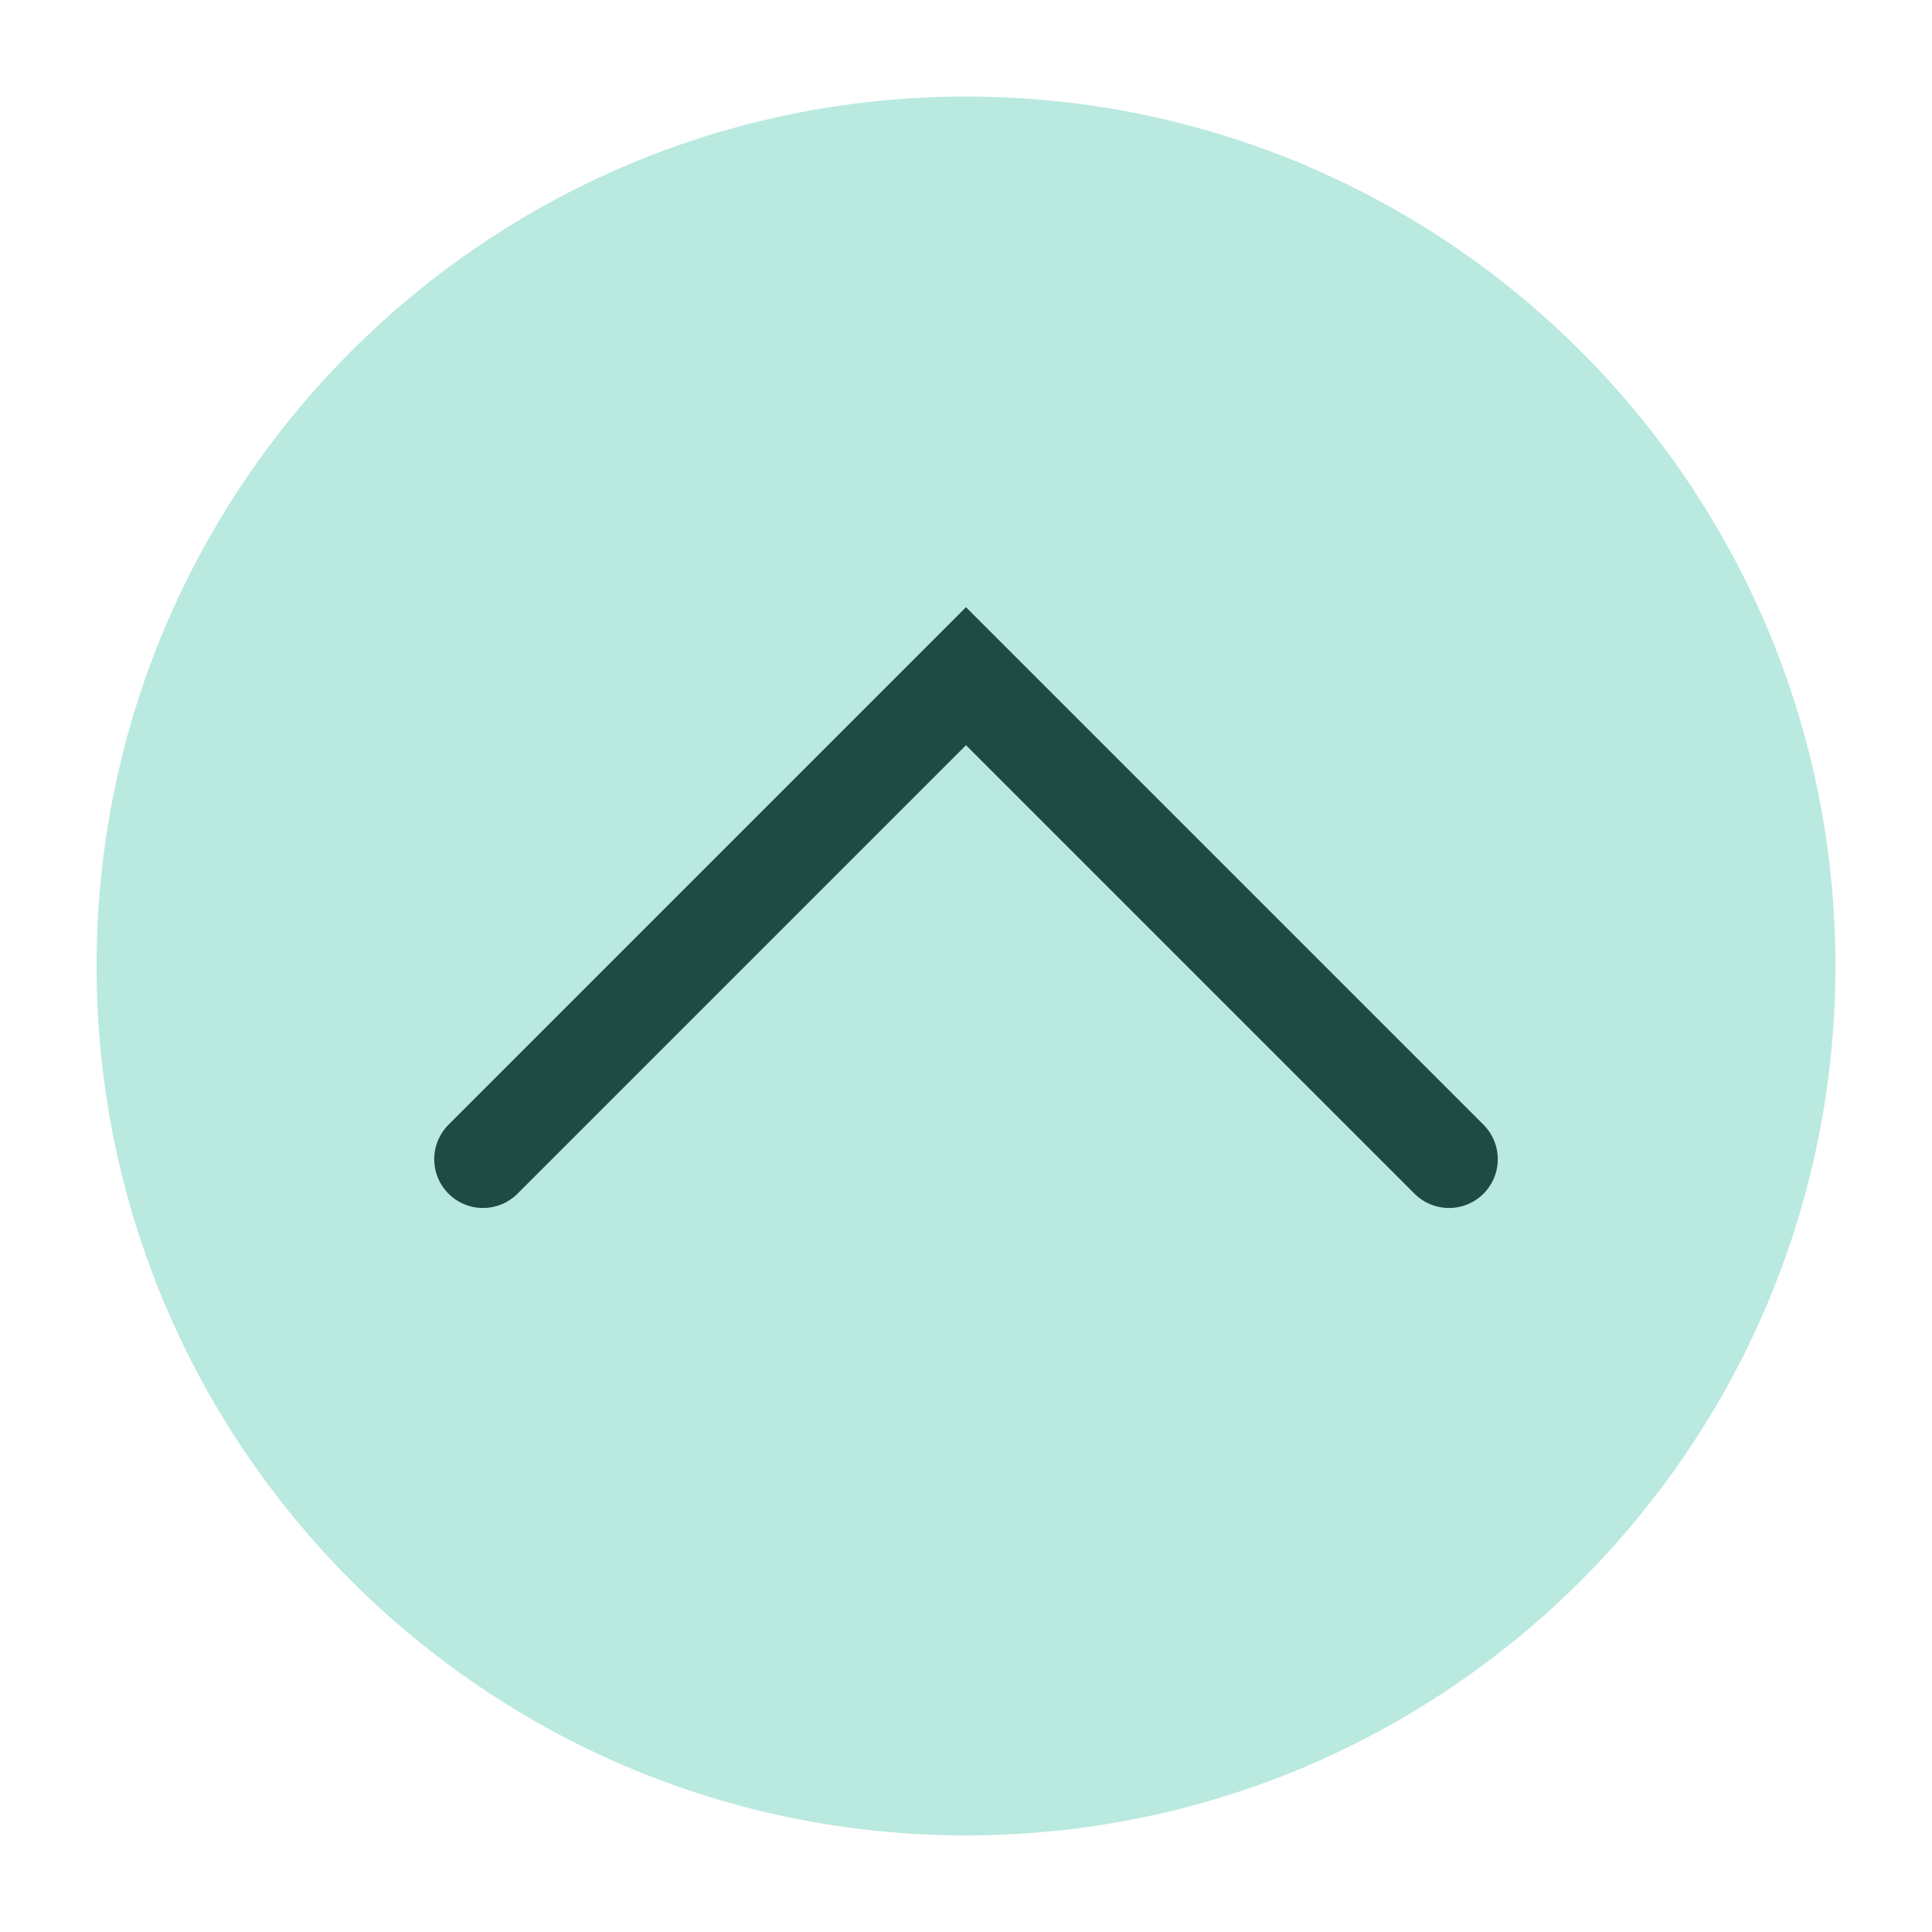
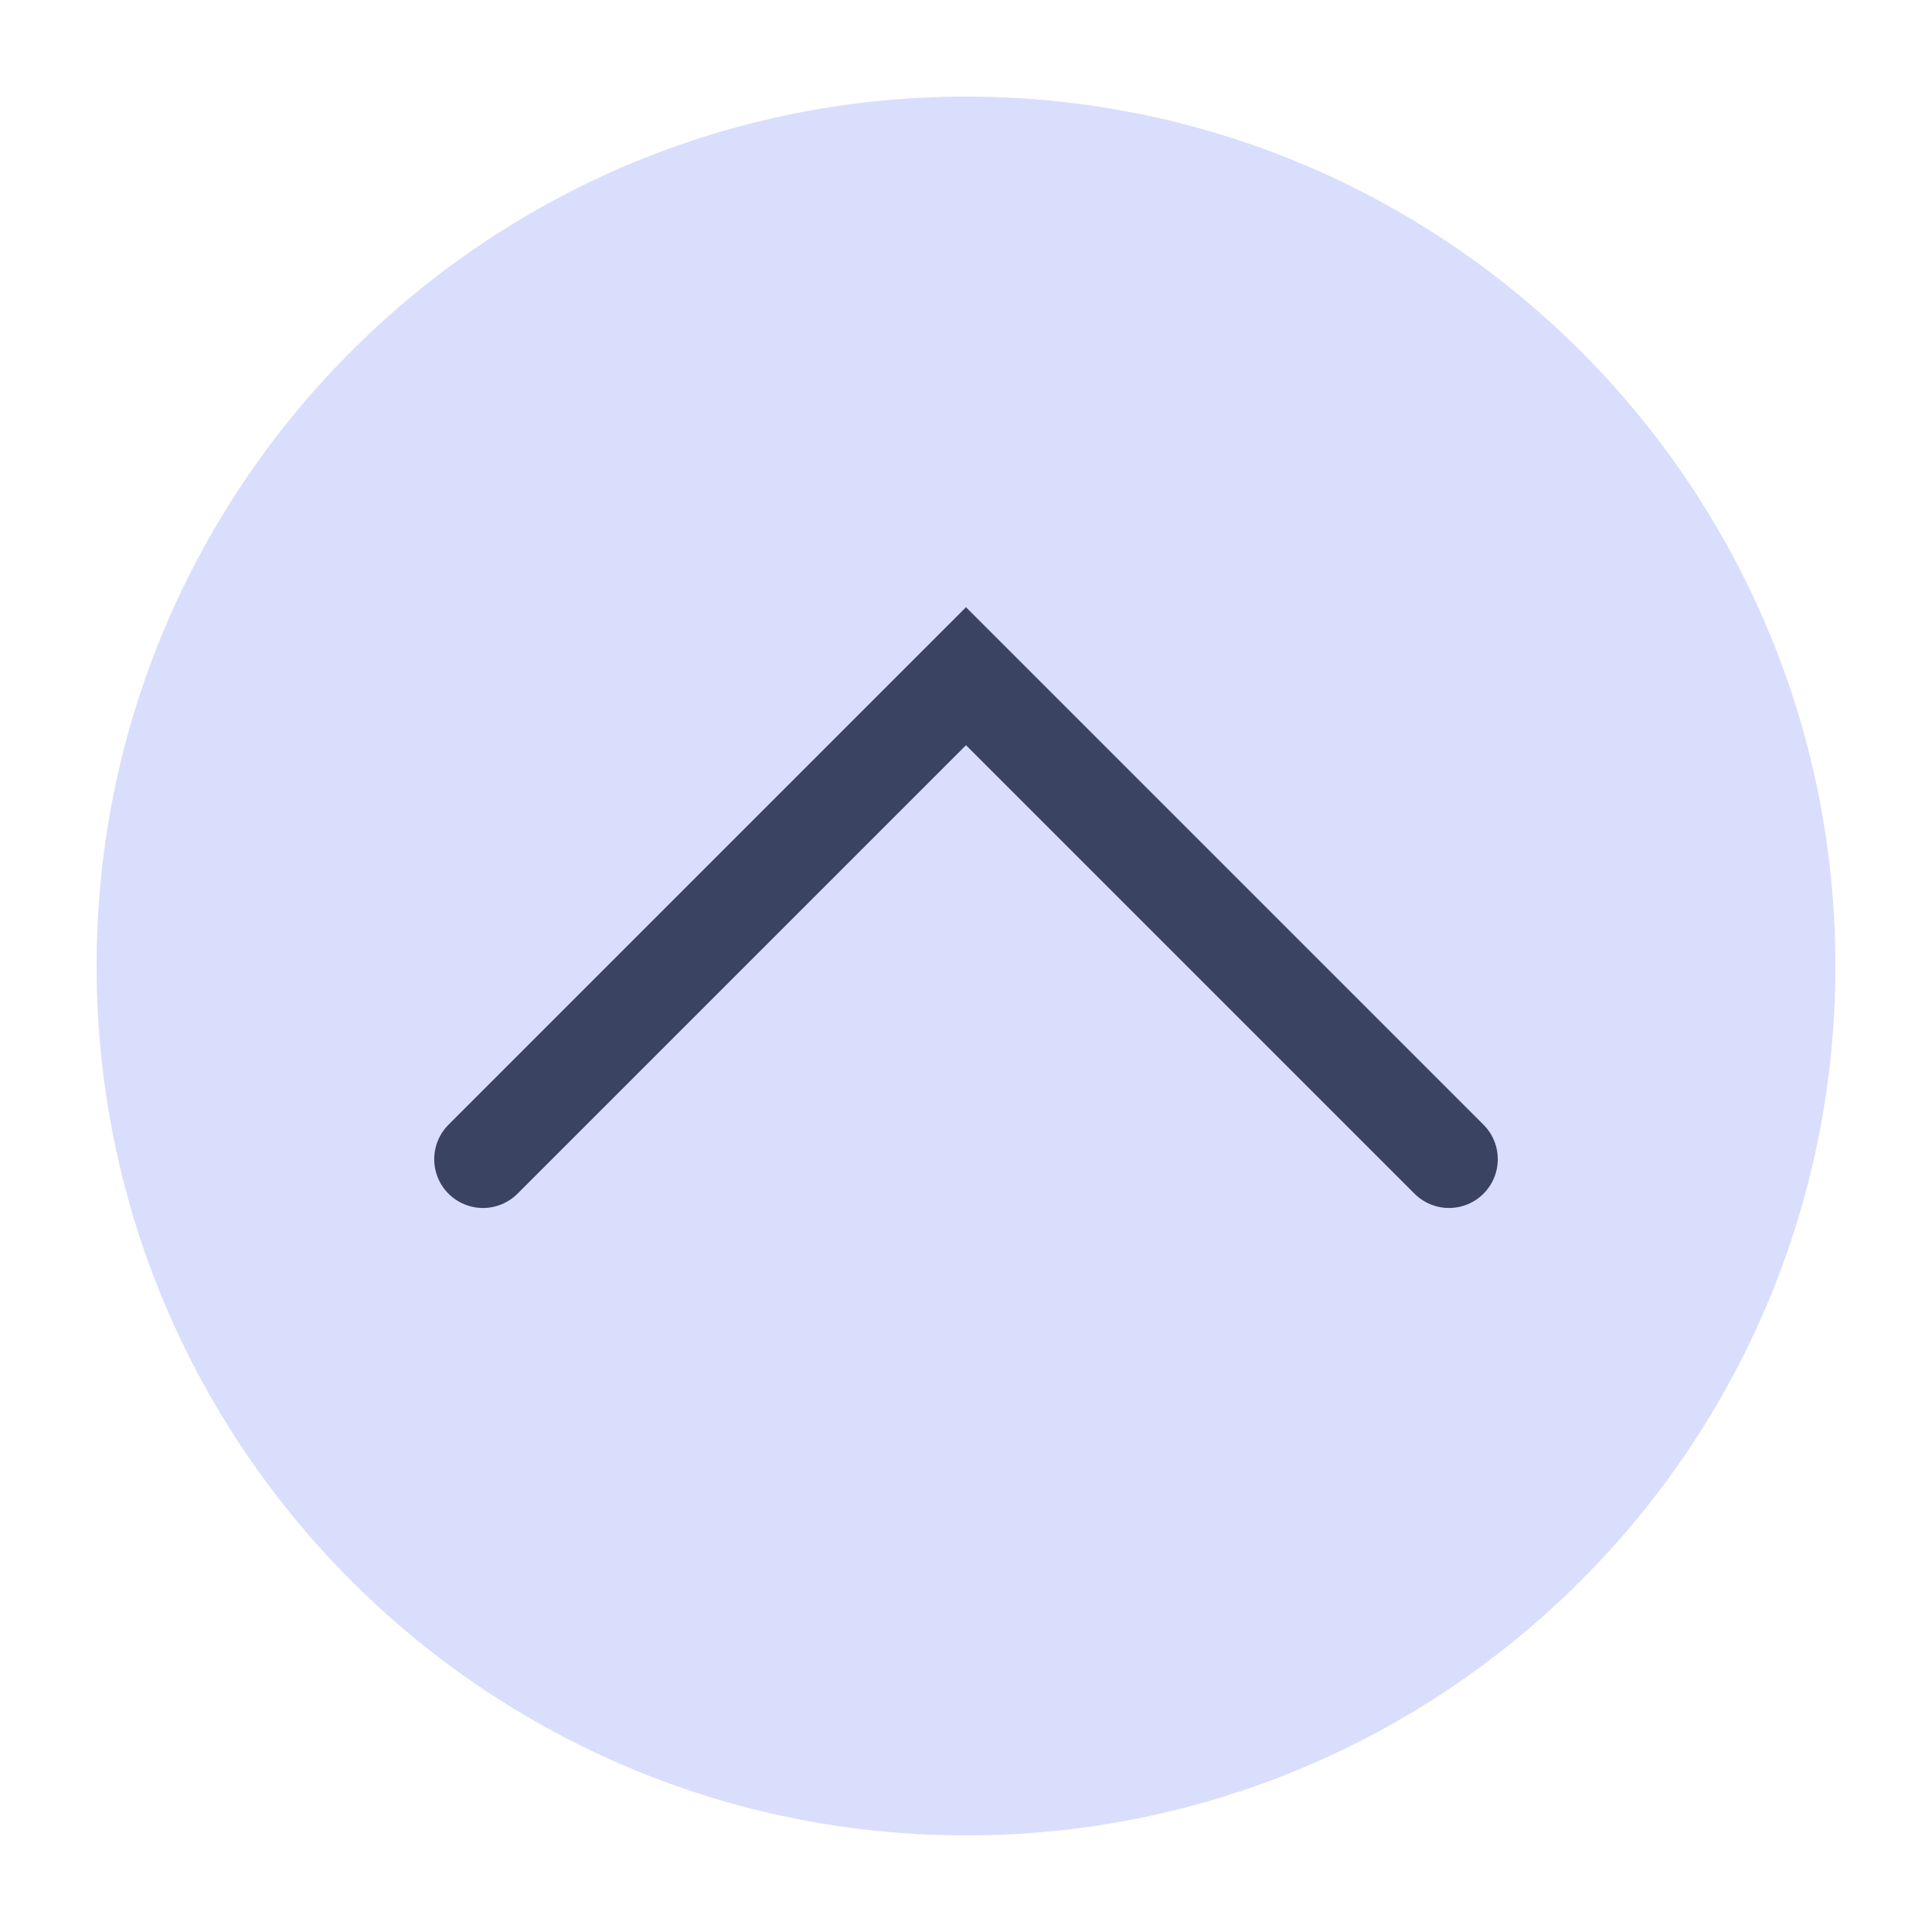
<svg xmlns="http://www.w3.org/2000/svg" viewBox="0 0 50 50" version="1.2" baseProfile="tiny">
  <defs>
</defs>
  <g fill="none" stroke="black" stroke-width="1" fill-rule="evenodd" stroke-linecap="square" stroke-linejoin="bevel">
-     <g fill="#b9e9df" fill-opacity="1" stroke="none" transform="matrix(2.5,0,0,2.5,2.5,2.5)" font-family="Iosevka Term Curly" font-size="12" font-weight="500" font-style="normal">
+     <g fill="#d9defc" fill-opacity="1" stroke="none" transform="matrix(2.5,0,0,2.5,2.5,2.5)" font-family="Iosevka Term Curly" font-size="12" font-weight="500" font-style="normal">
      <circle cx="9" cy="9" r="9" />
    </g>
-     <g fill="none" stroke="#1e4c45" stroke-opacity="1" stroke-width="1.01" stroke-linecap="round" stroke-linejoin="miter" stroke-miterlimit="2" transform="matrix(2.5,0,0,2.5,2.5,2.5)" font-family="Iosevka Term Curly" font-size="12" font-weight="500" font-style="normal">
+     <g fill="none" stroke="#3b4363" stroke-opacity="1" stroke-width="1.01" stroke-linecap="round" stroke-linejoin="miter" stroke-miterlimit="2" transform="matrix(2.5,0,0,2.5,2.5,2.5)" font-family="Iosevka Term Curly" font-size="12" font-weight="500" font-style="normal">
      <polyline fill="none" vector-effect="none" points="4,11 9,6 14,11 " />
    </g>
    <g fill="none" stroke="#000000" stroke-opacity="1" stroke-width="1" stroke-linecap="square" stroke-linejoin="bevel" transform="matrix(1,0,0,1,0,0)" font-family="Iosevka Term Curly" font-size="12" font-weight="500" font-style="normal">
</g>
  </g>
</svg>
